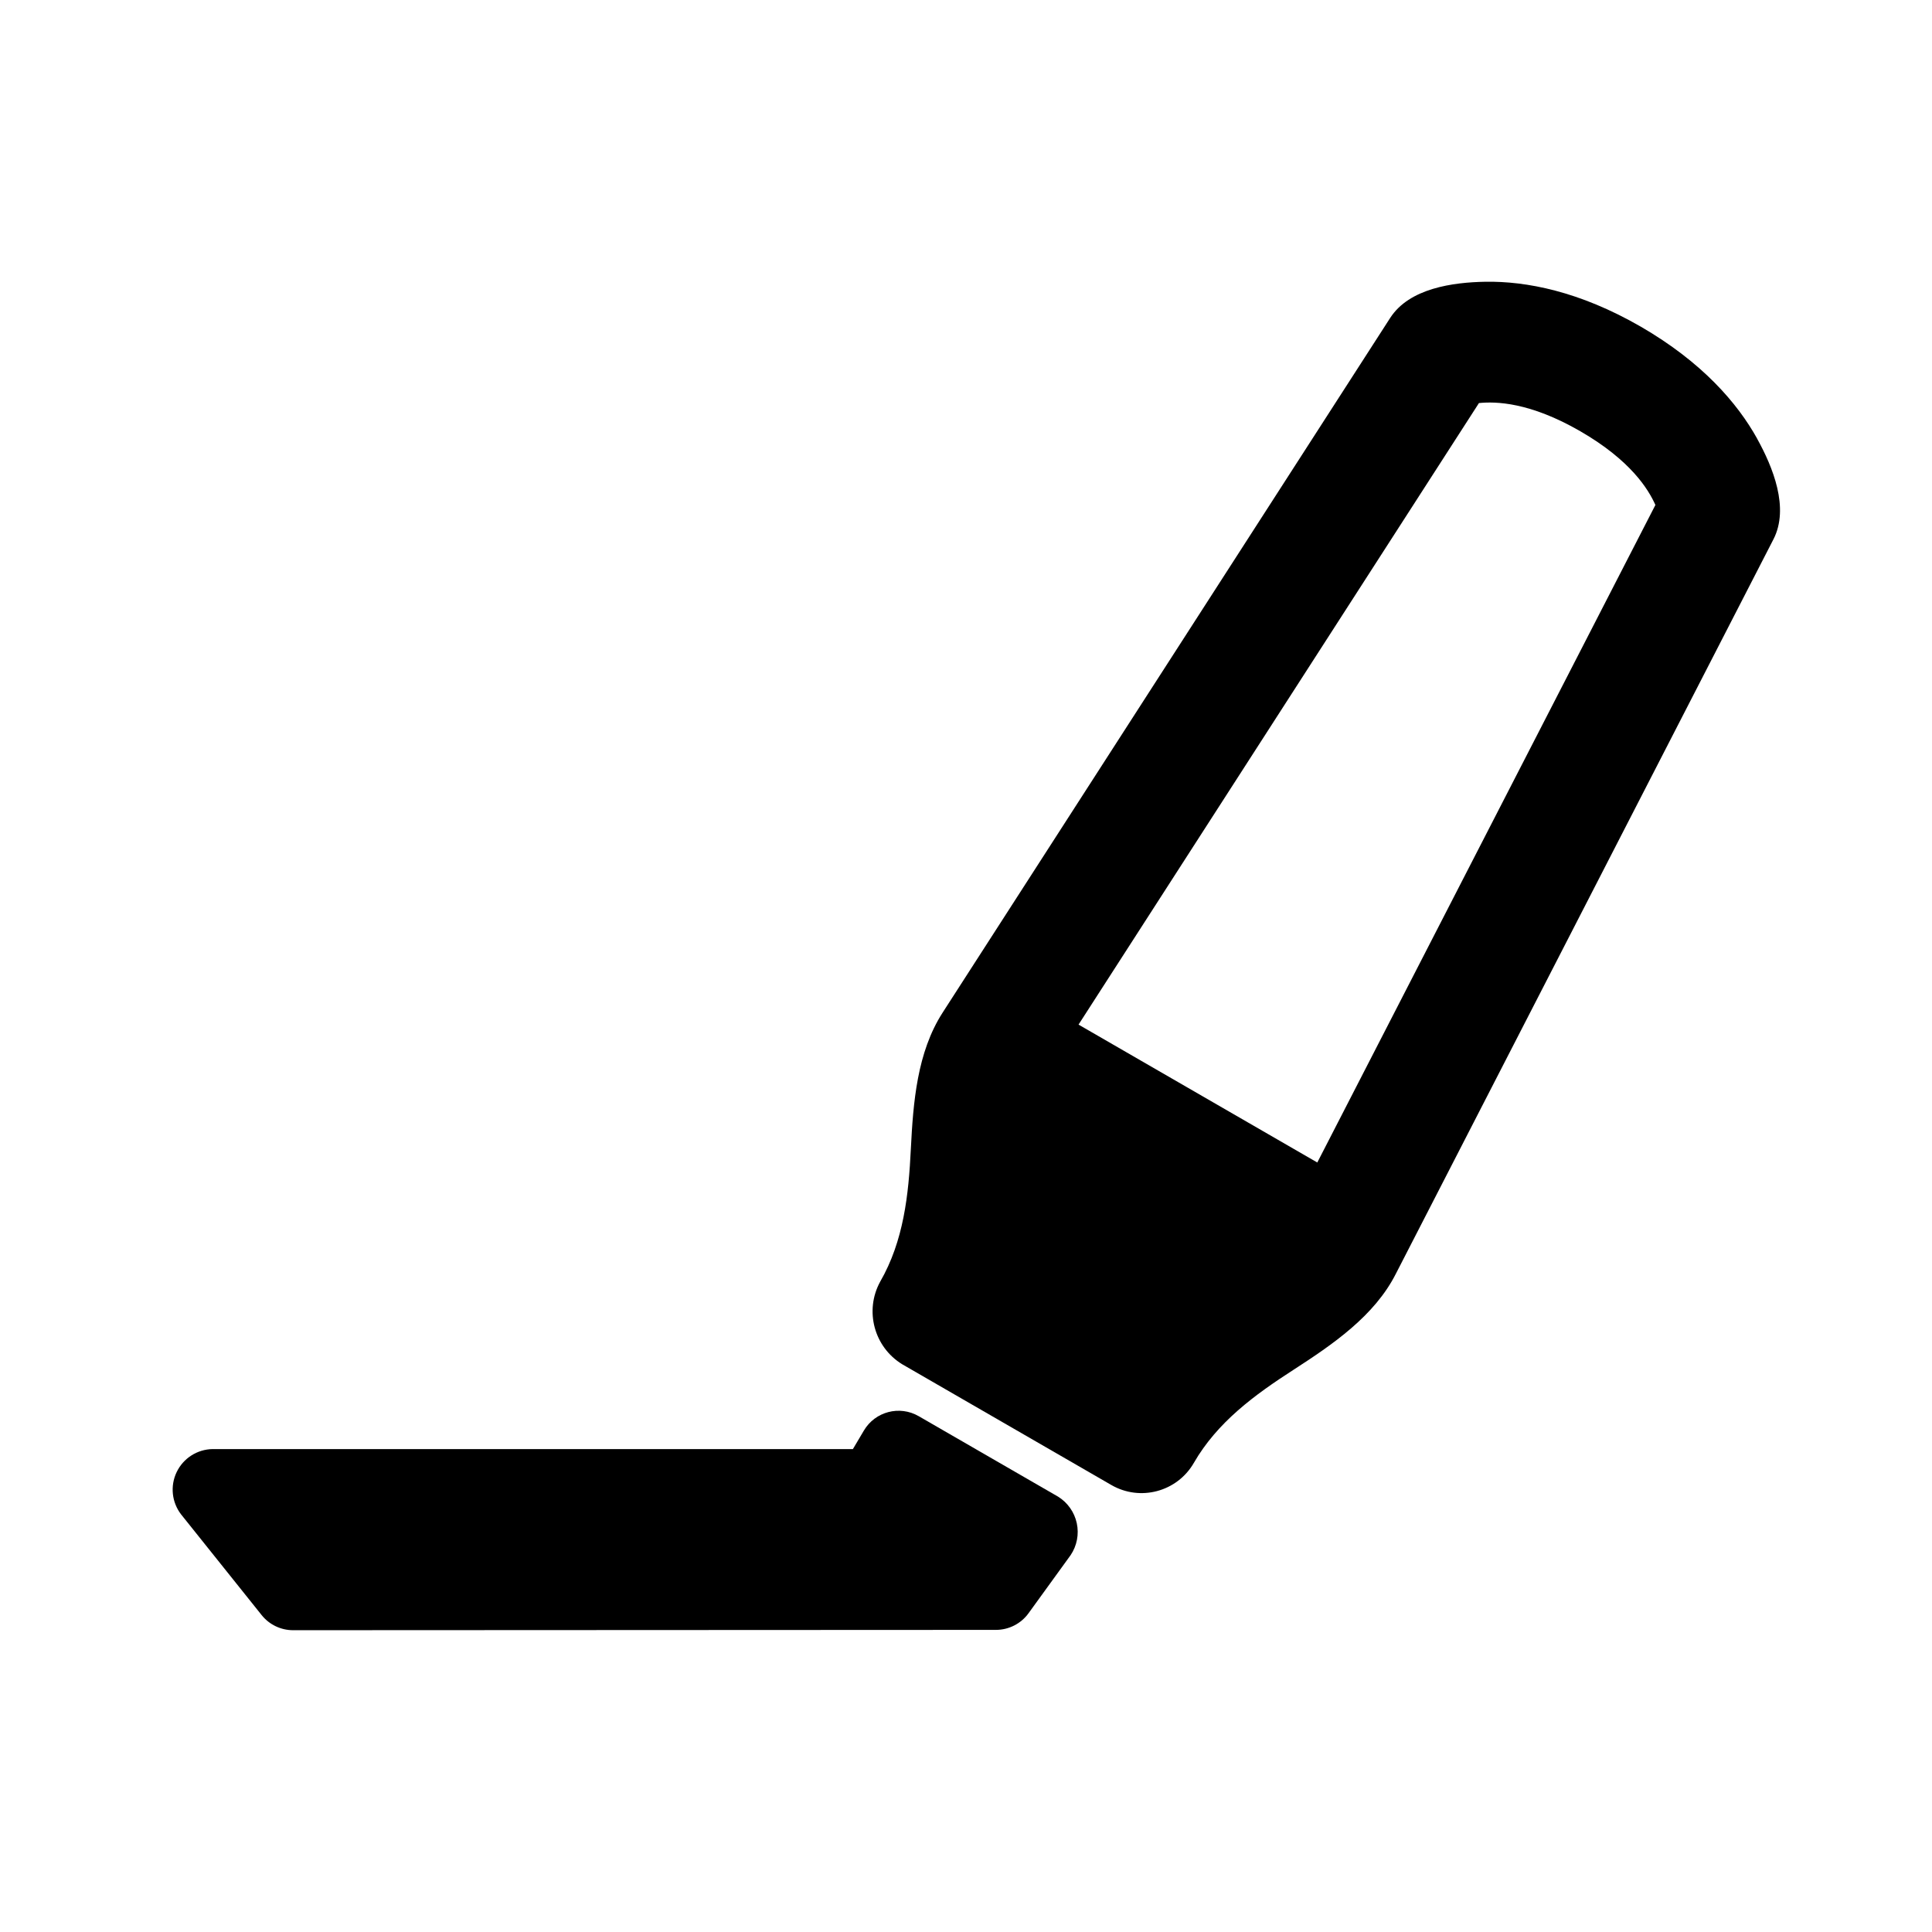
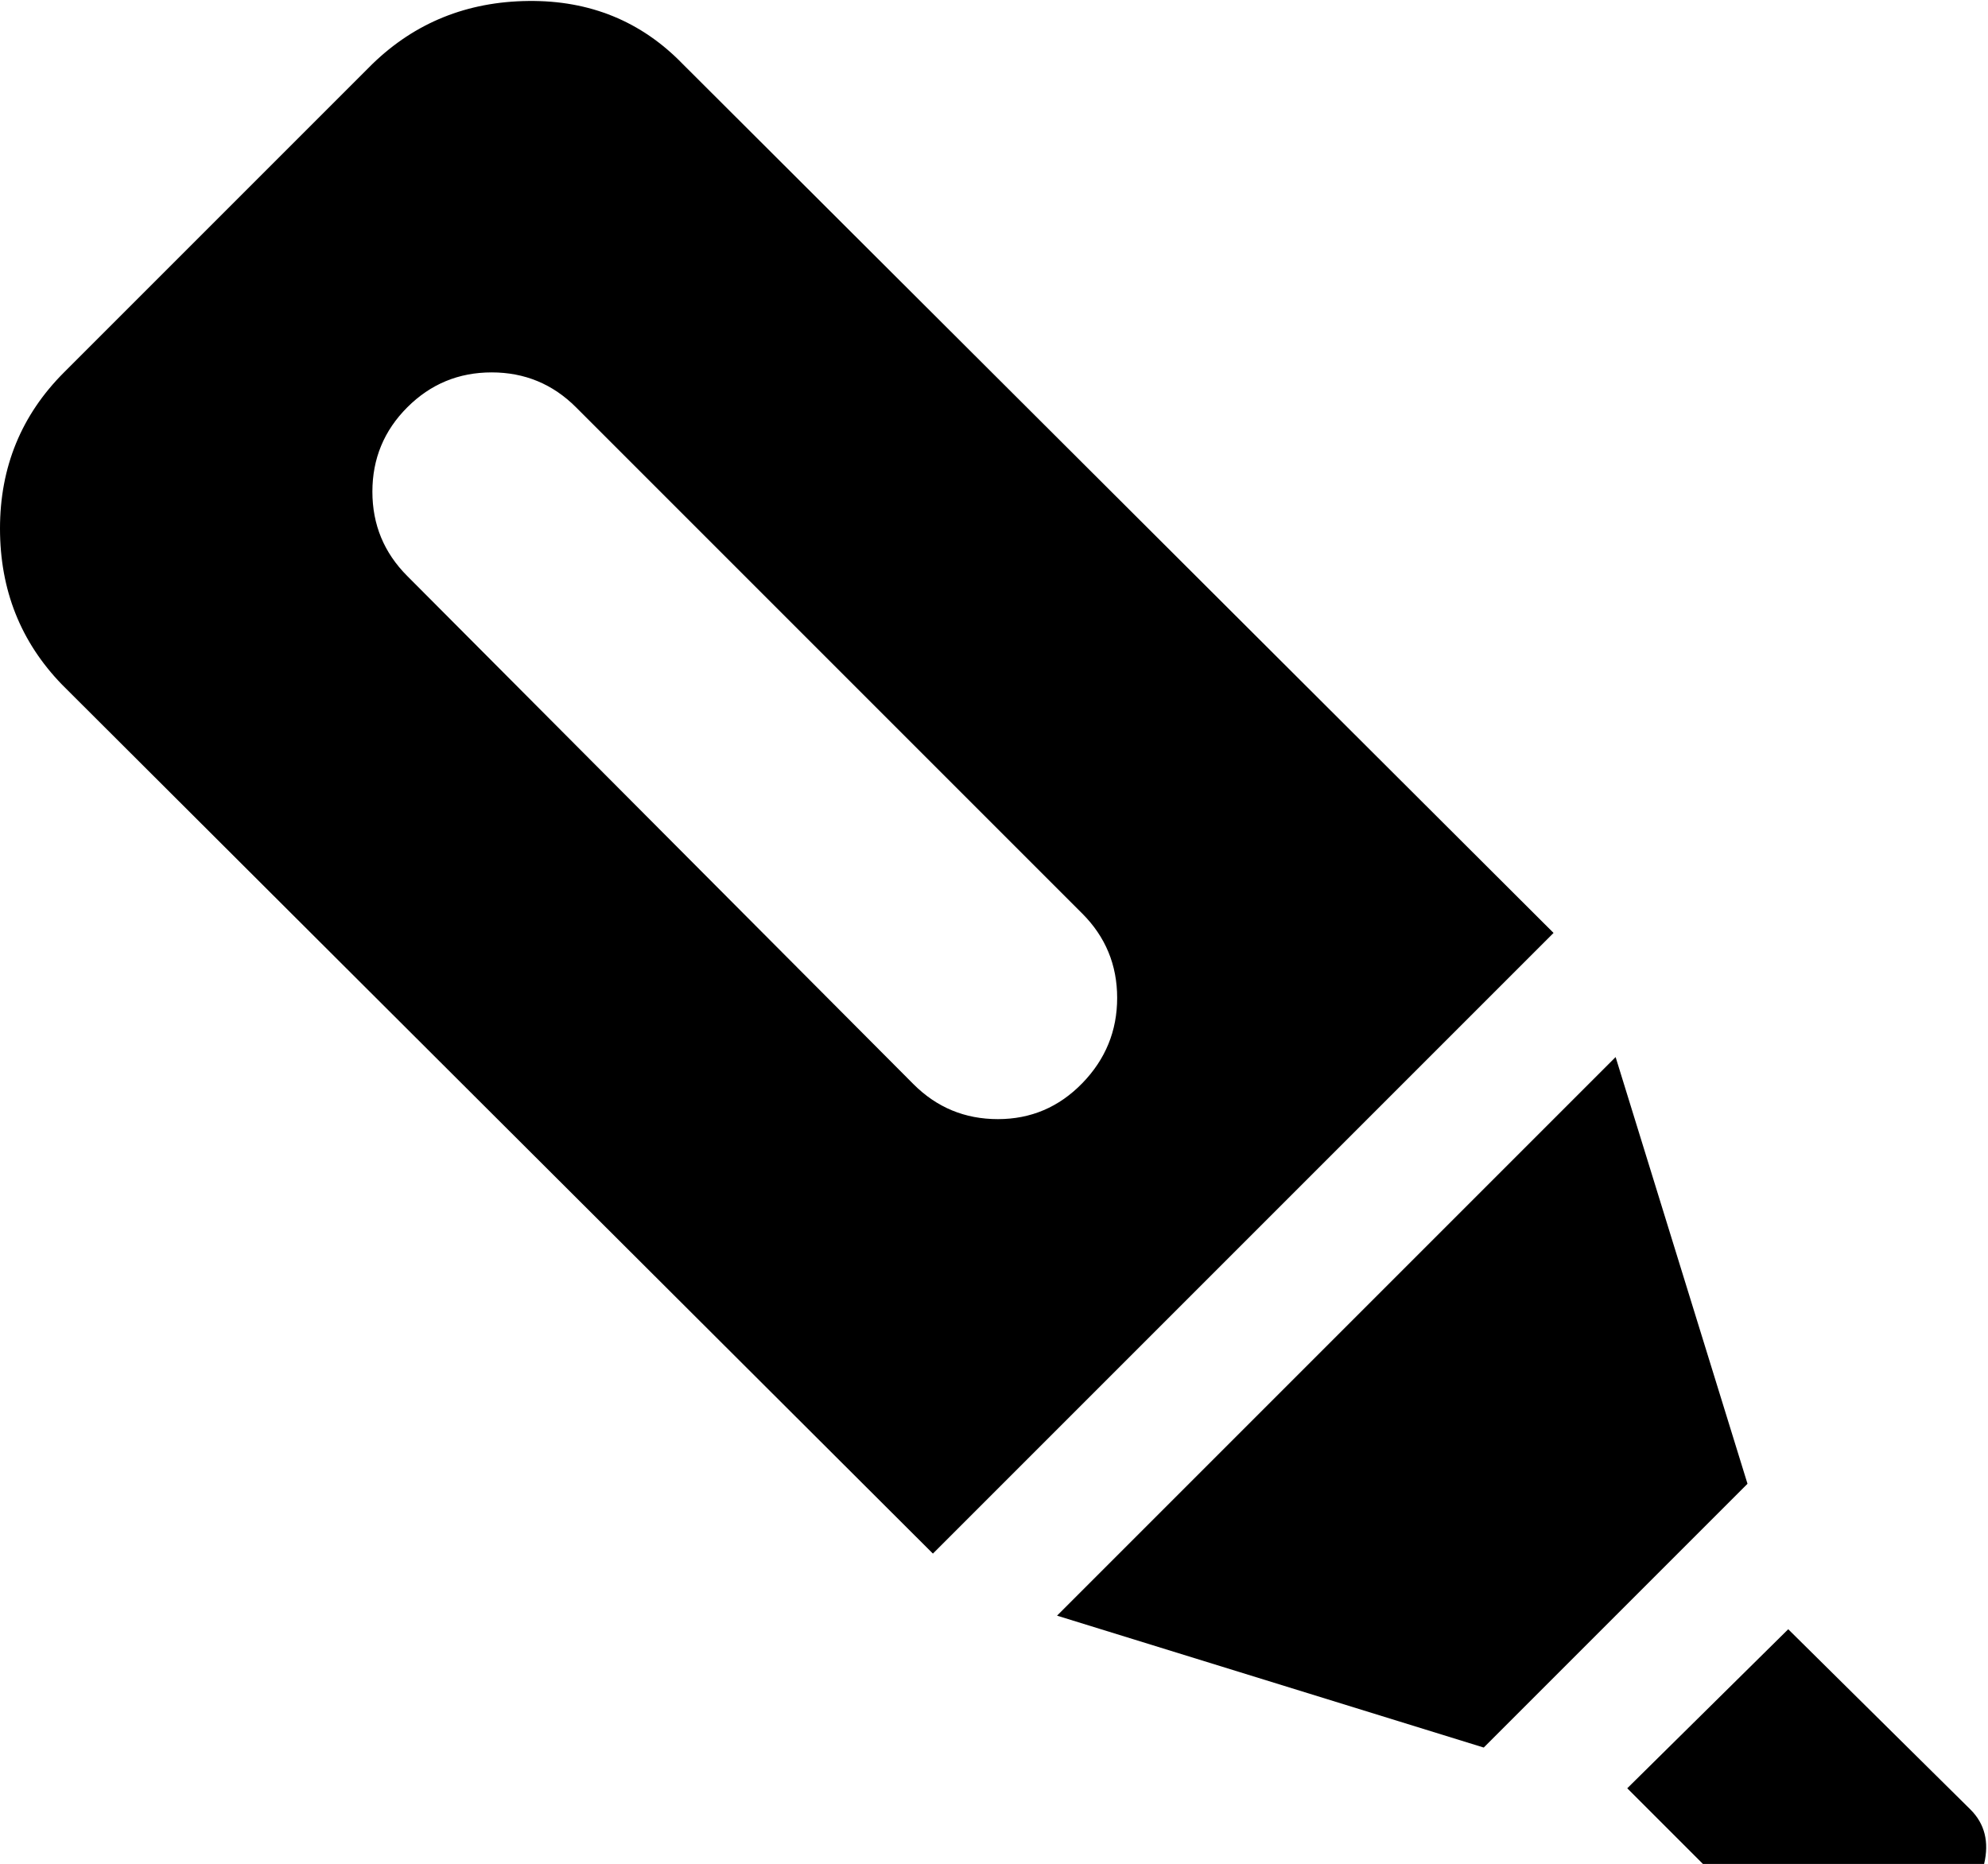
- <svg xmlns="http://www.w3.org/2000/svg" width="24" height="24" viewBox="0 0 24 24">
-   <path fill="currentColor" fill-rule="evenodd" d="M21.828 5.449c-.245-.441-.683-.95-1.447-1.392c-.763-.44-1.424-.565-1.928-.557c-.403.007-.946.08-1.184.45l-5.558 8.627c-.32.496-.367 1.12-.396 1.693c-.028.575-.089 1.145-.382 1.653a.77.77 0 0 0 .274 1.024l2.598 1.5a.75.75 0 0 0 1.025-.274c.293-.508.756-.846 1.24-1.158c.481-.311 1.006-.667 1.272-1.196L22.03 6.7c.201-.39-.007-.898-.202-1.25m-3.456-.443l-4.974 7.721l2.966 1.713l4.2-8.168c-.086-.192-.303-.552-.933-.916c-.629-.363-1.05-.371-1.259-.35" clip-rule="evenodd" />
-   <path fill="currentColor" d="M11.412 17.592a.5.5 0 0 0-.68.178l-.137.231H2.64a.504.504 0 0 0-.39.812l1 1.25a.5.5 0 0 0 .39.188l8.732-.004a.5.5 0 0 0 .405-.207l.523-.722a.516.516 0 0 0-.156-.726z" />
+ <svg xmlns="http://www.w3.org/2000/svg" width="1025" height="961" viewBox="0 0 1025 961">
+   <path fill="currentColor" d="M1023 961H878l-39-39l83-82l94 93q11 11 7 28M545 833l288-288l68 220l-136 136zM32 353Q0 320 0 272.5T33 192L192 33Q225 1 272.5.5T352 33l449 448l-320 320zm526 205.5q18-18.5 18-44T558 471L297 210q-18-18-43.5-18T210 210t-18 43.5t18 43.5l261 262q18 18 43.5 18t43.5-18.5" />
</svg>
